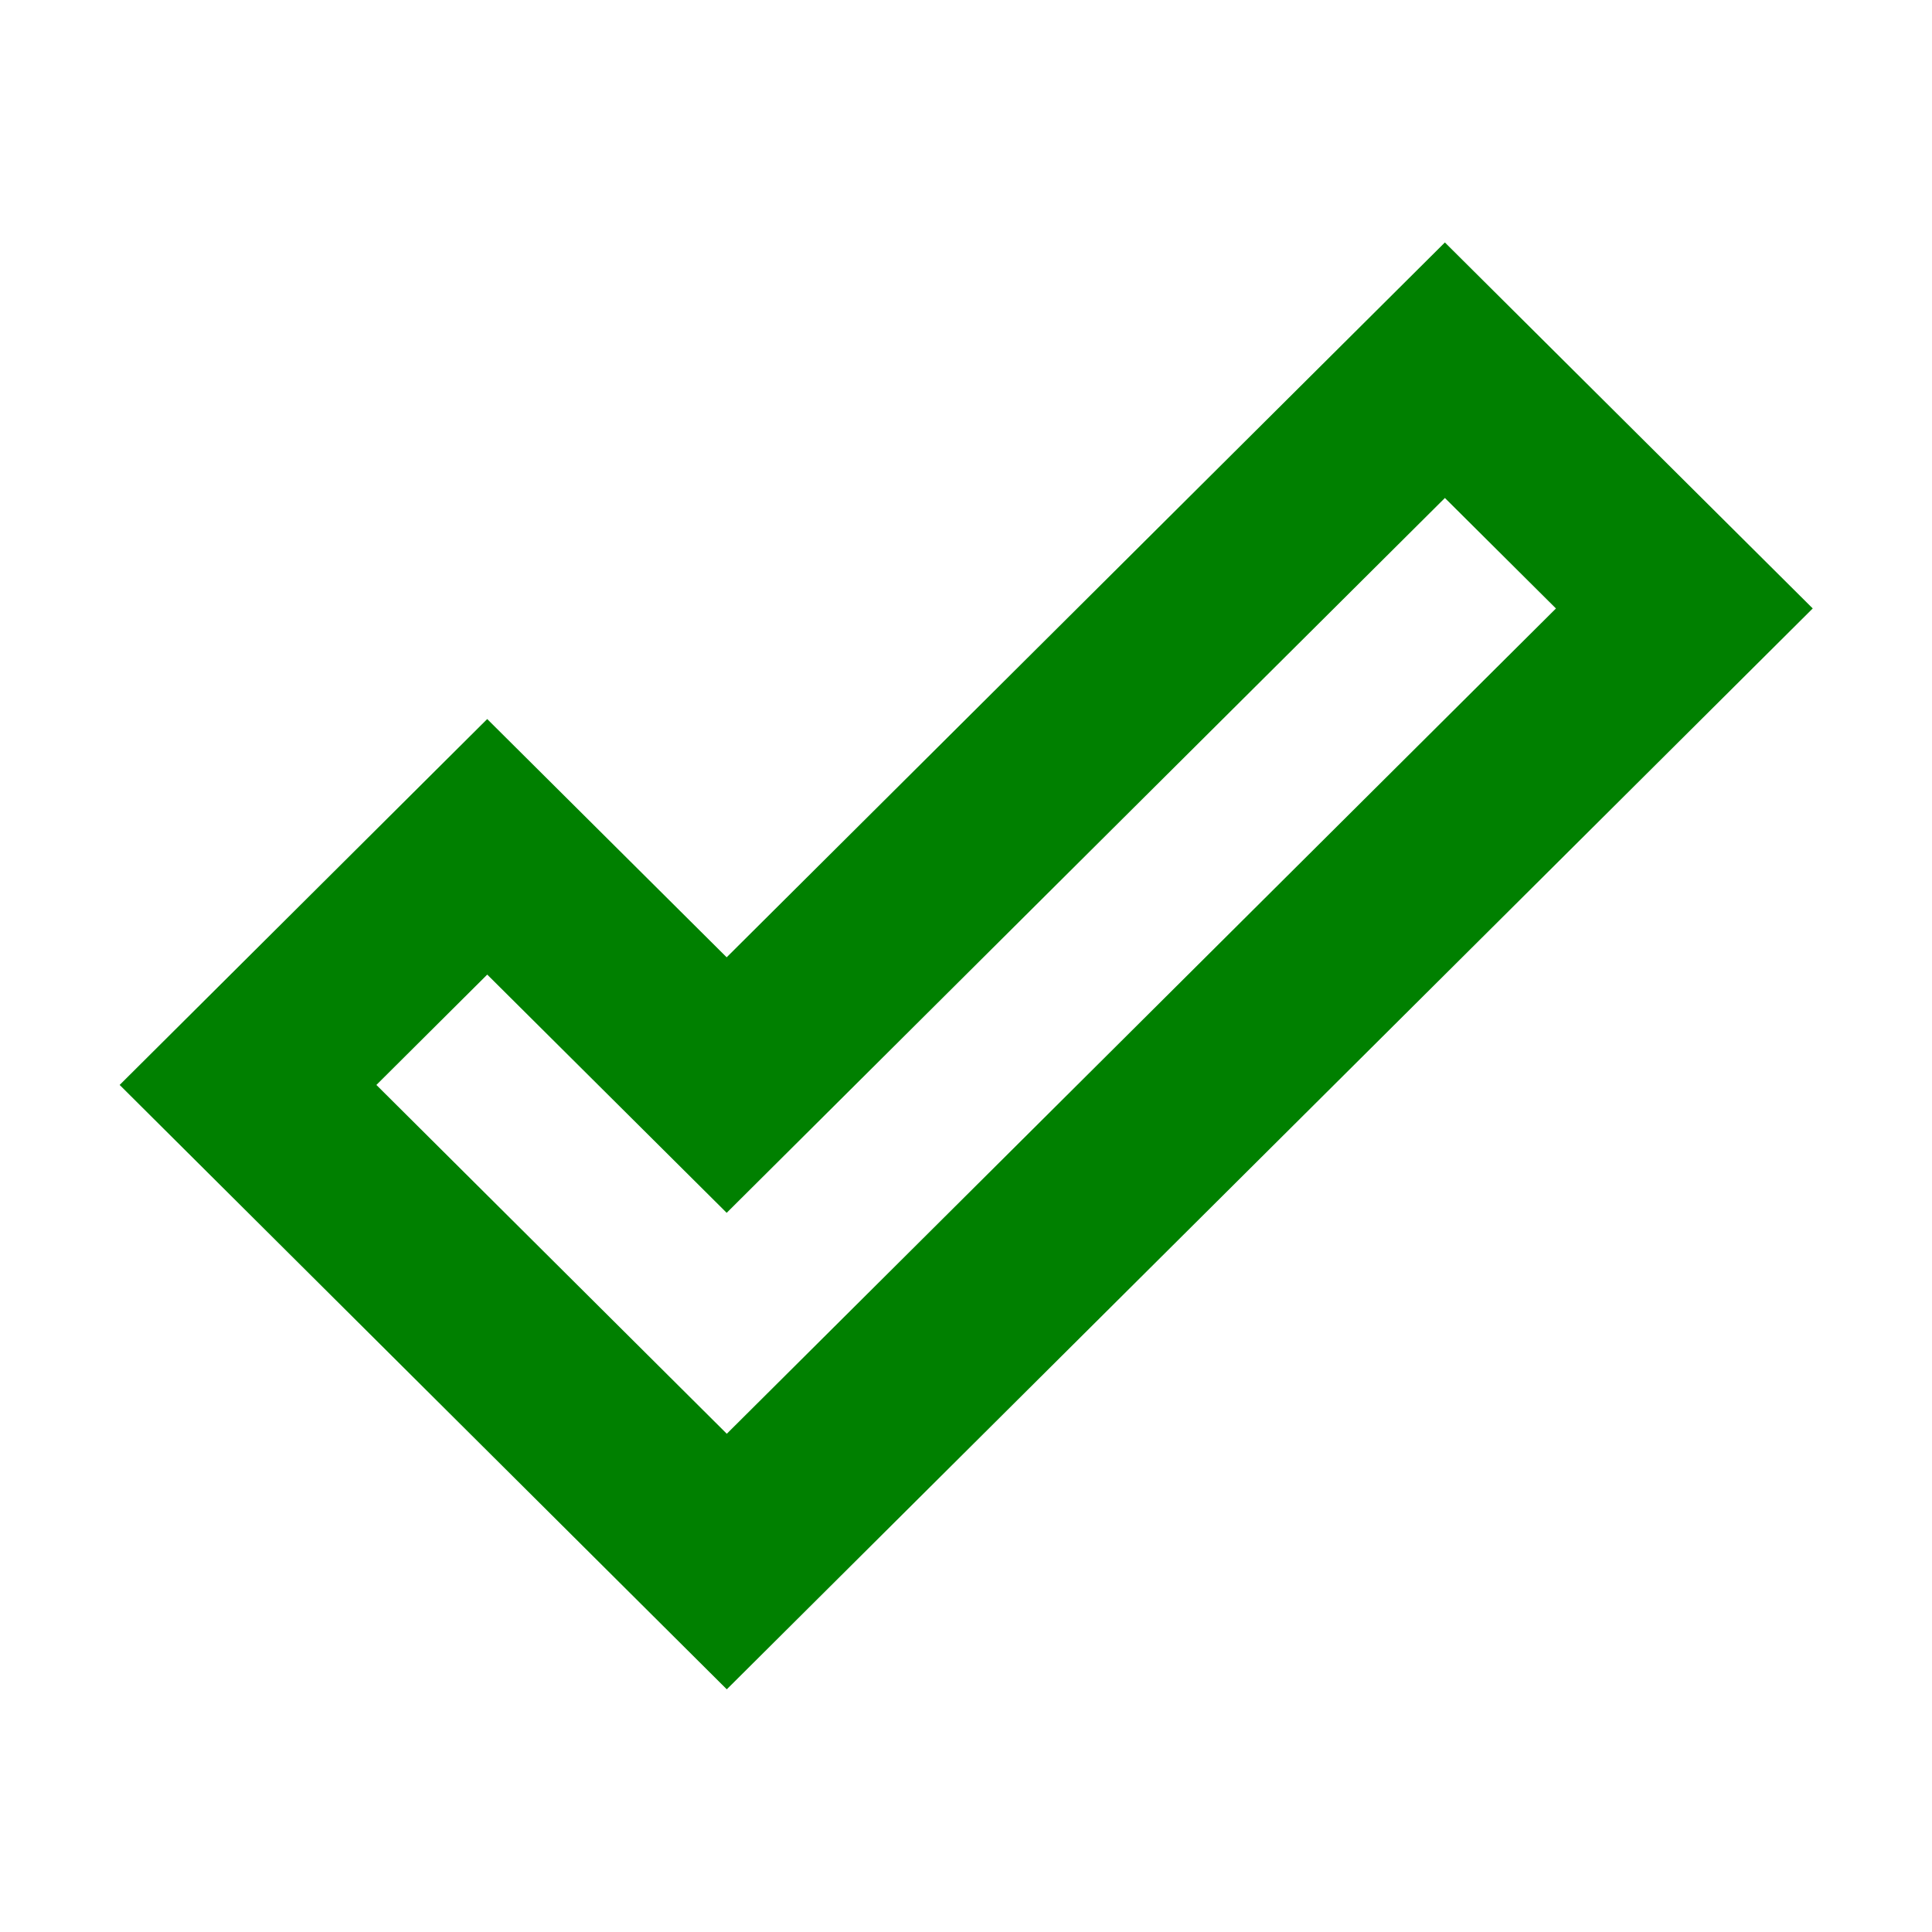
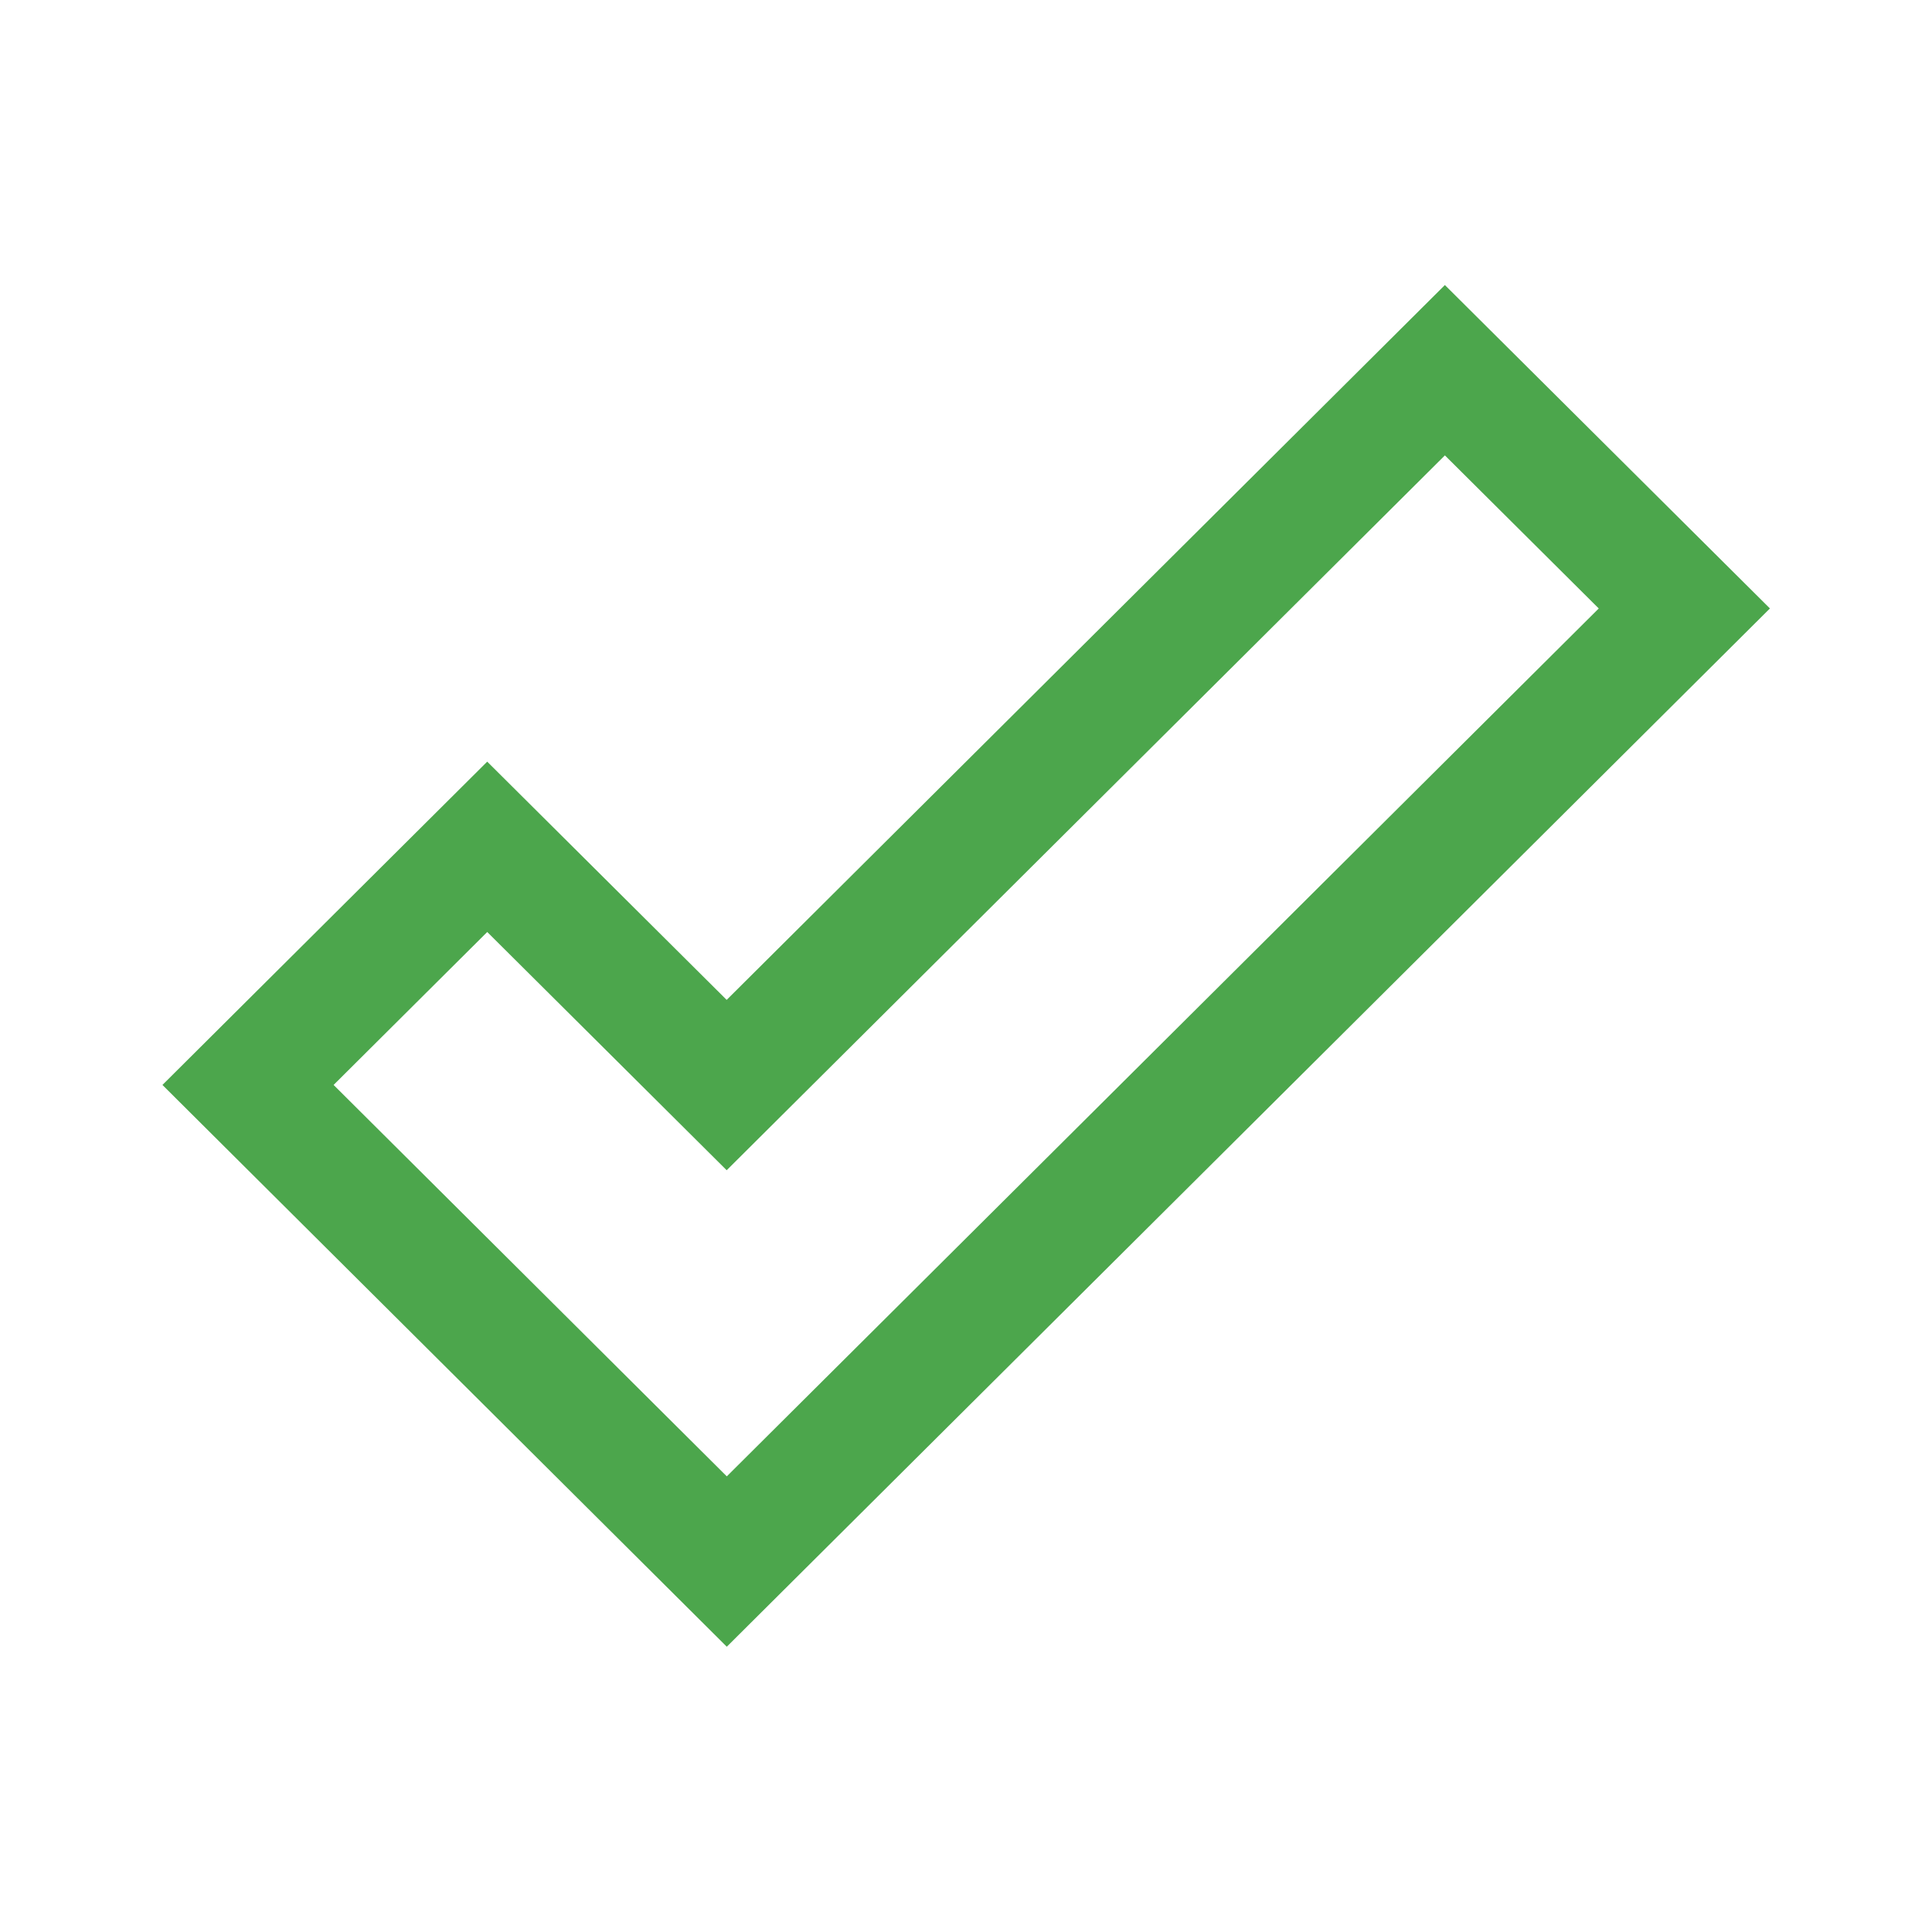
<svg xmlns="http://www.w3.org/2000/svg" width="16" height="16" viewBox="0 0 16 16" version="1.1" id="SVGRoot">
  <defs id="defs815" />
  <g id="layer1" transform="translate(0,-8)">
-     <path id="path2996-6" d="m 4.035,15.013 1.983,1.973 5.948,-5.92 1.983,1.973 -7.93,7.893 -3.965,-3.947 z" style="opacity:1;fill:none;fill-opacity:1;stroke:#008000;stroke-width:1.5;stroke-miterlimit:4;stroke-dasharray:none;stroke-opacity:1" />
+     <path id="path2996-6" d="m 4.035,15.013 1.983,1.973 5.948,-5.92 1.983,1.973 -7.93,7.893 -3.965,-3.947 z" style="opacity:0.7;fill:none;fill-opacity:1;stroke:#008000;stroke-width:1;stroke-miterlimit:4;stroke-dasharray:none;stroke-opacity:1" />
  </g>
</svg>
